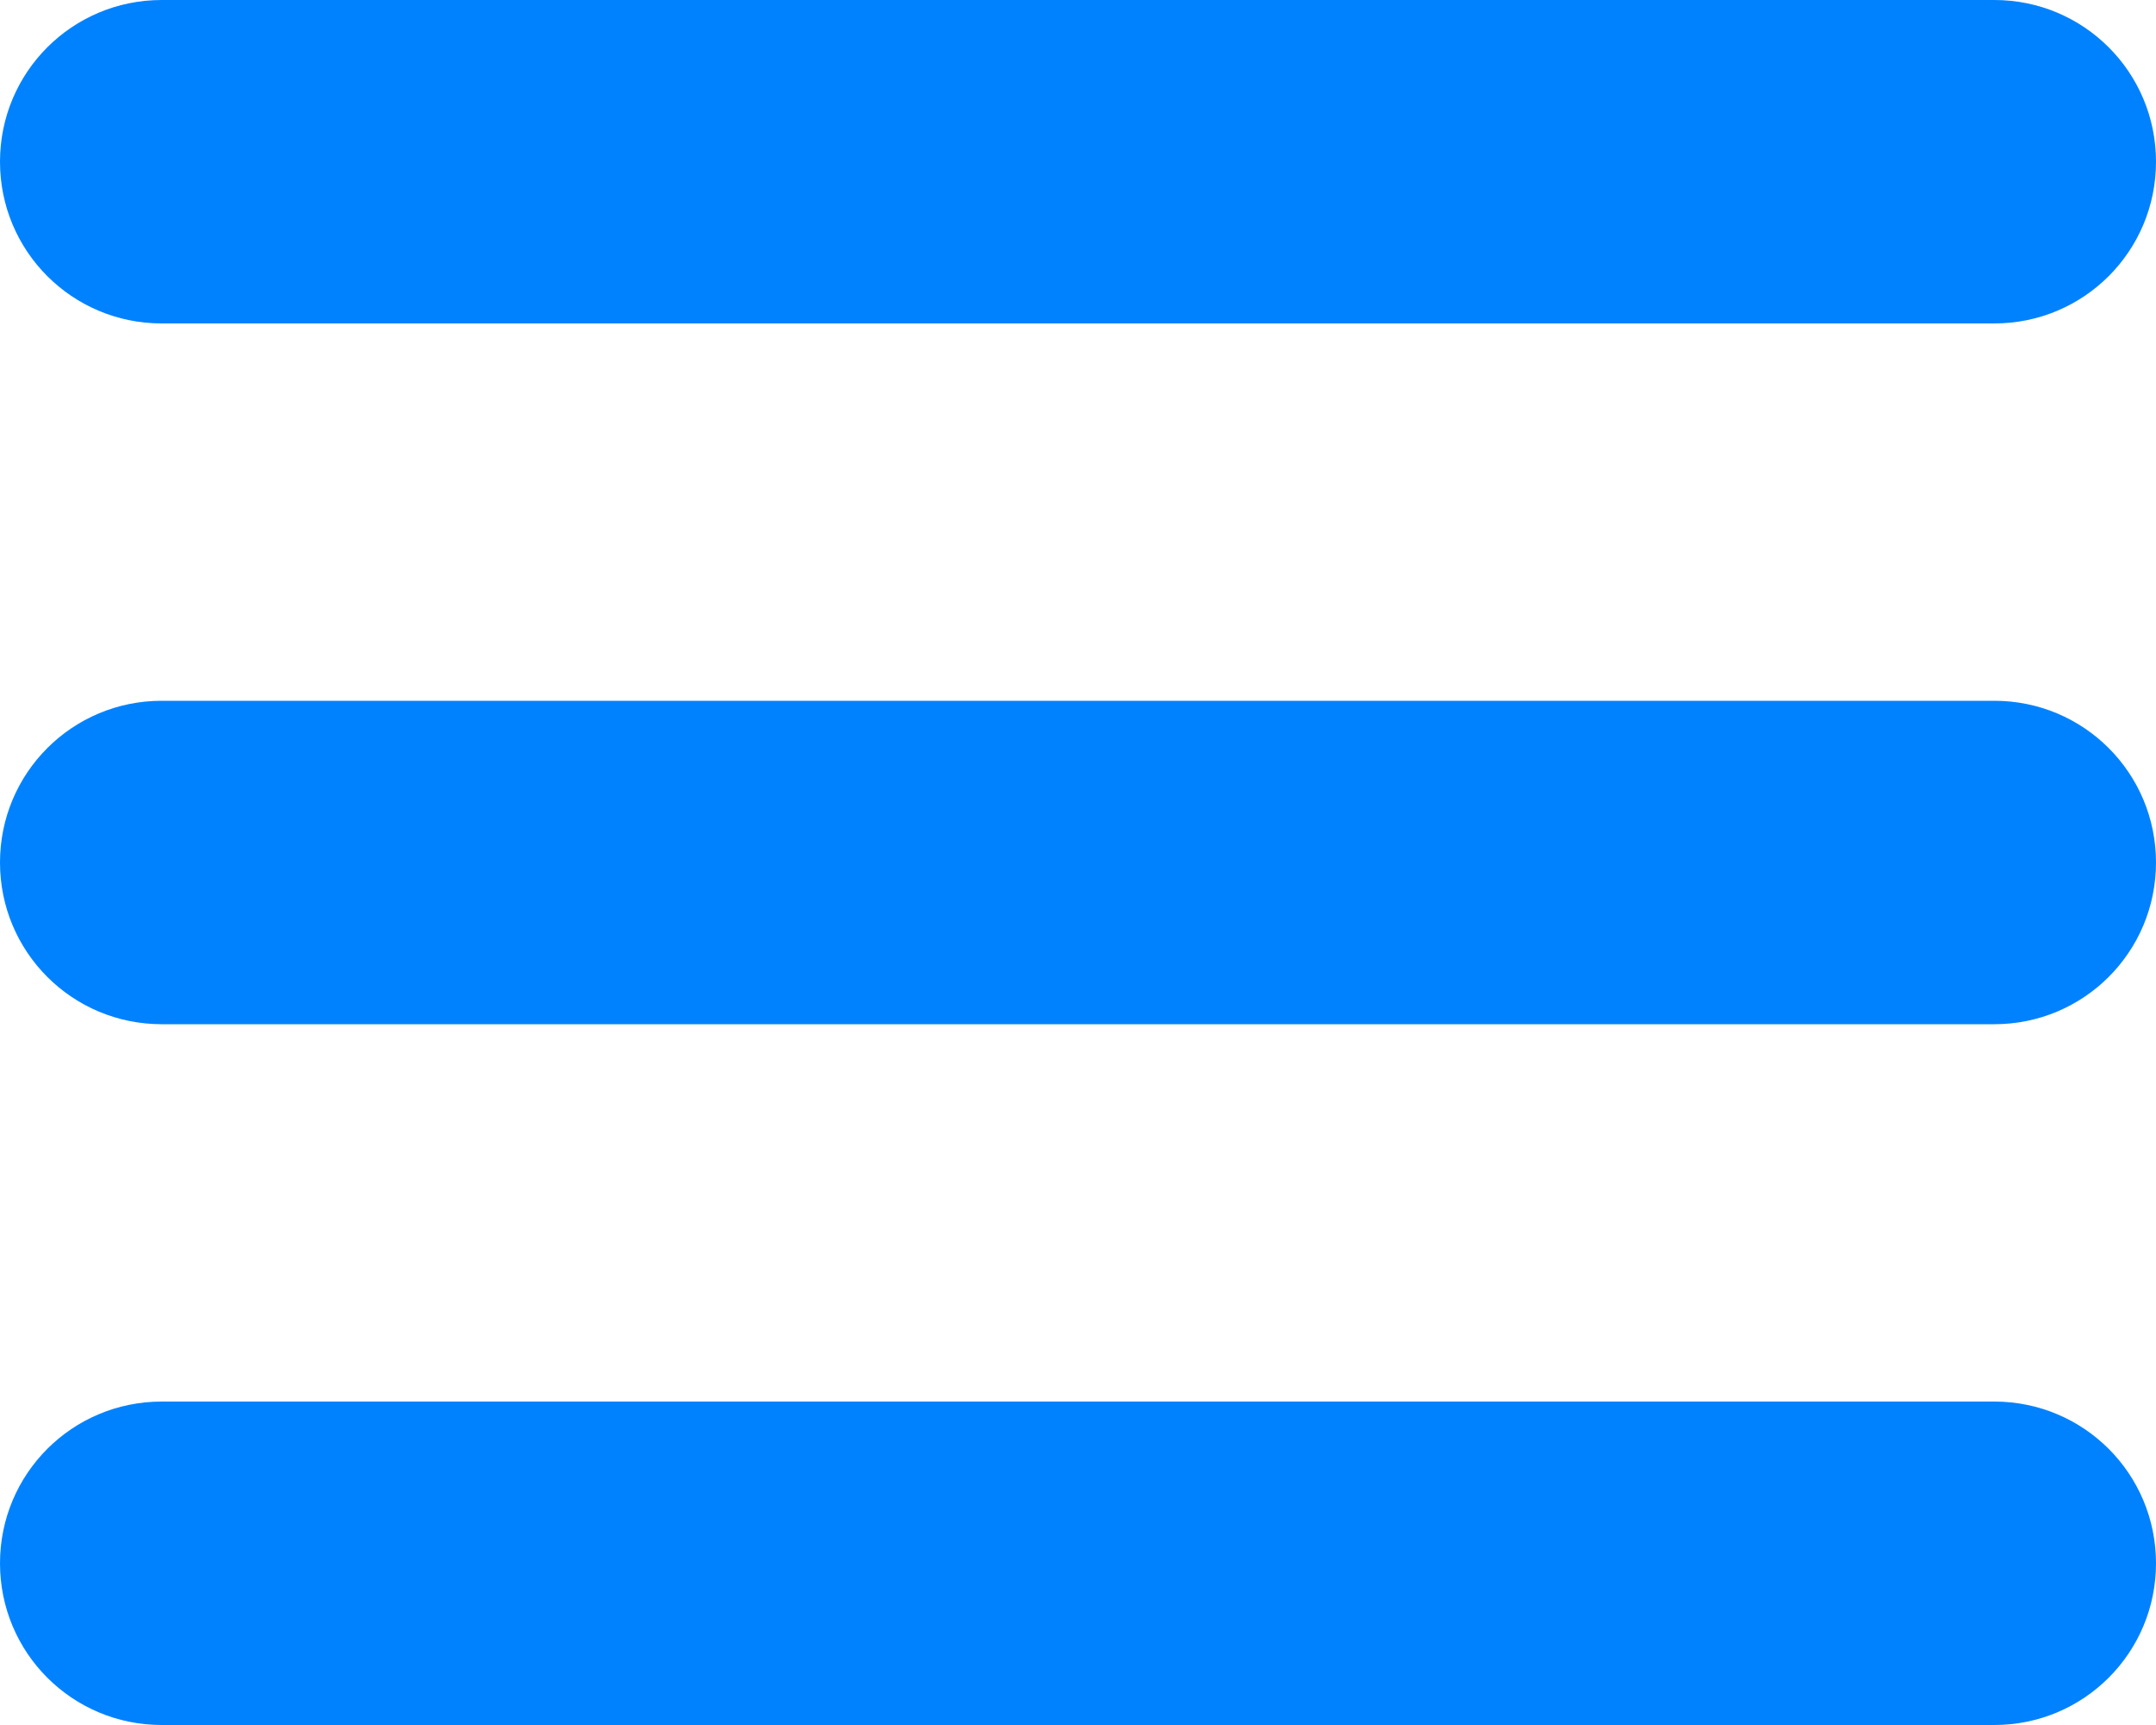
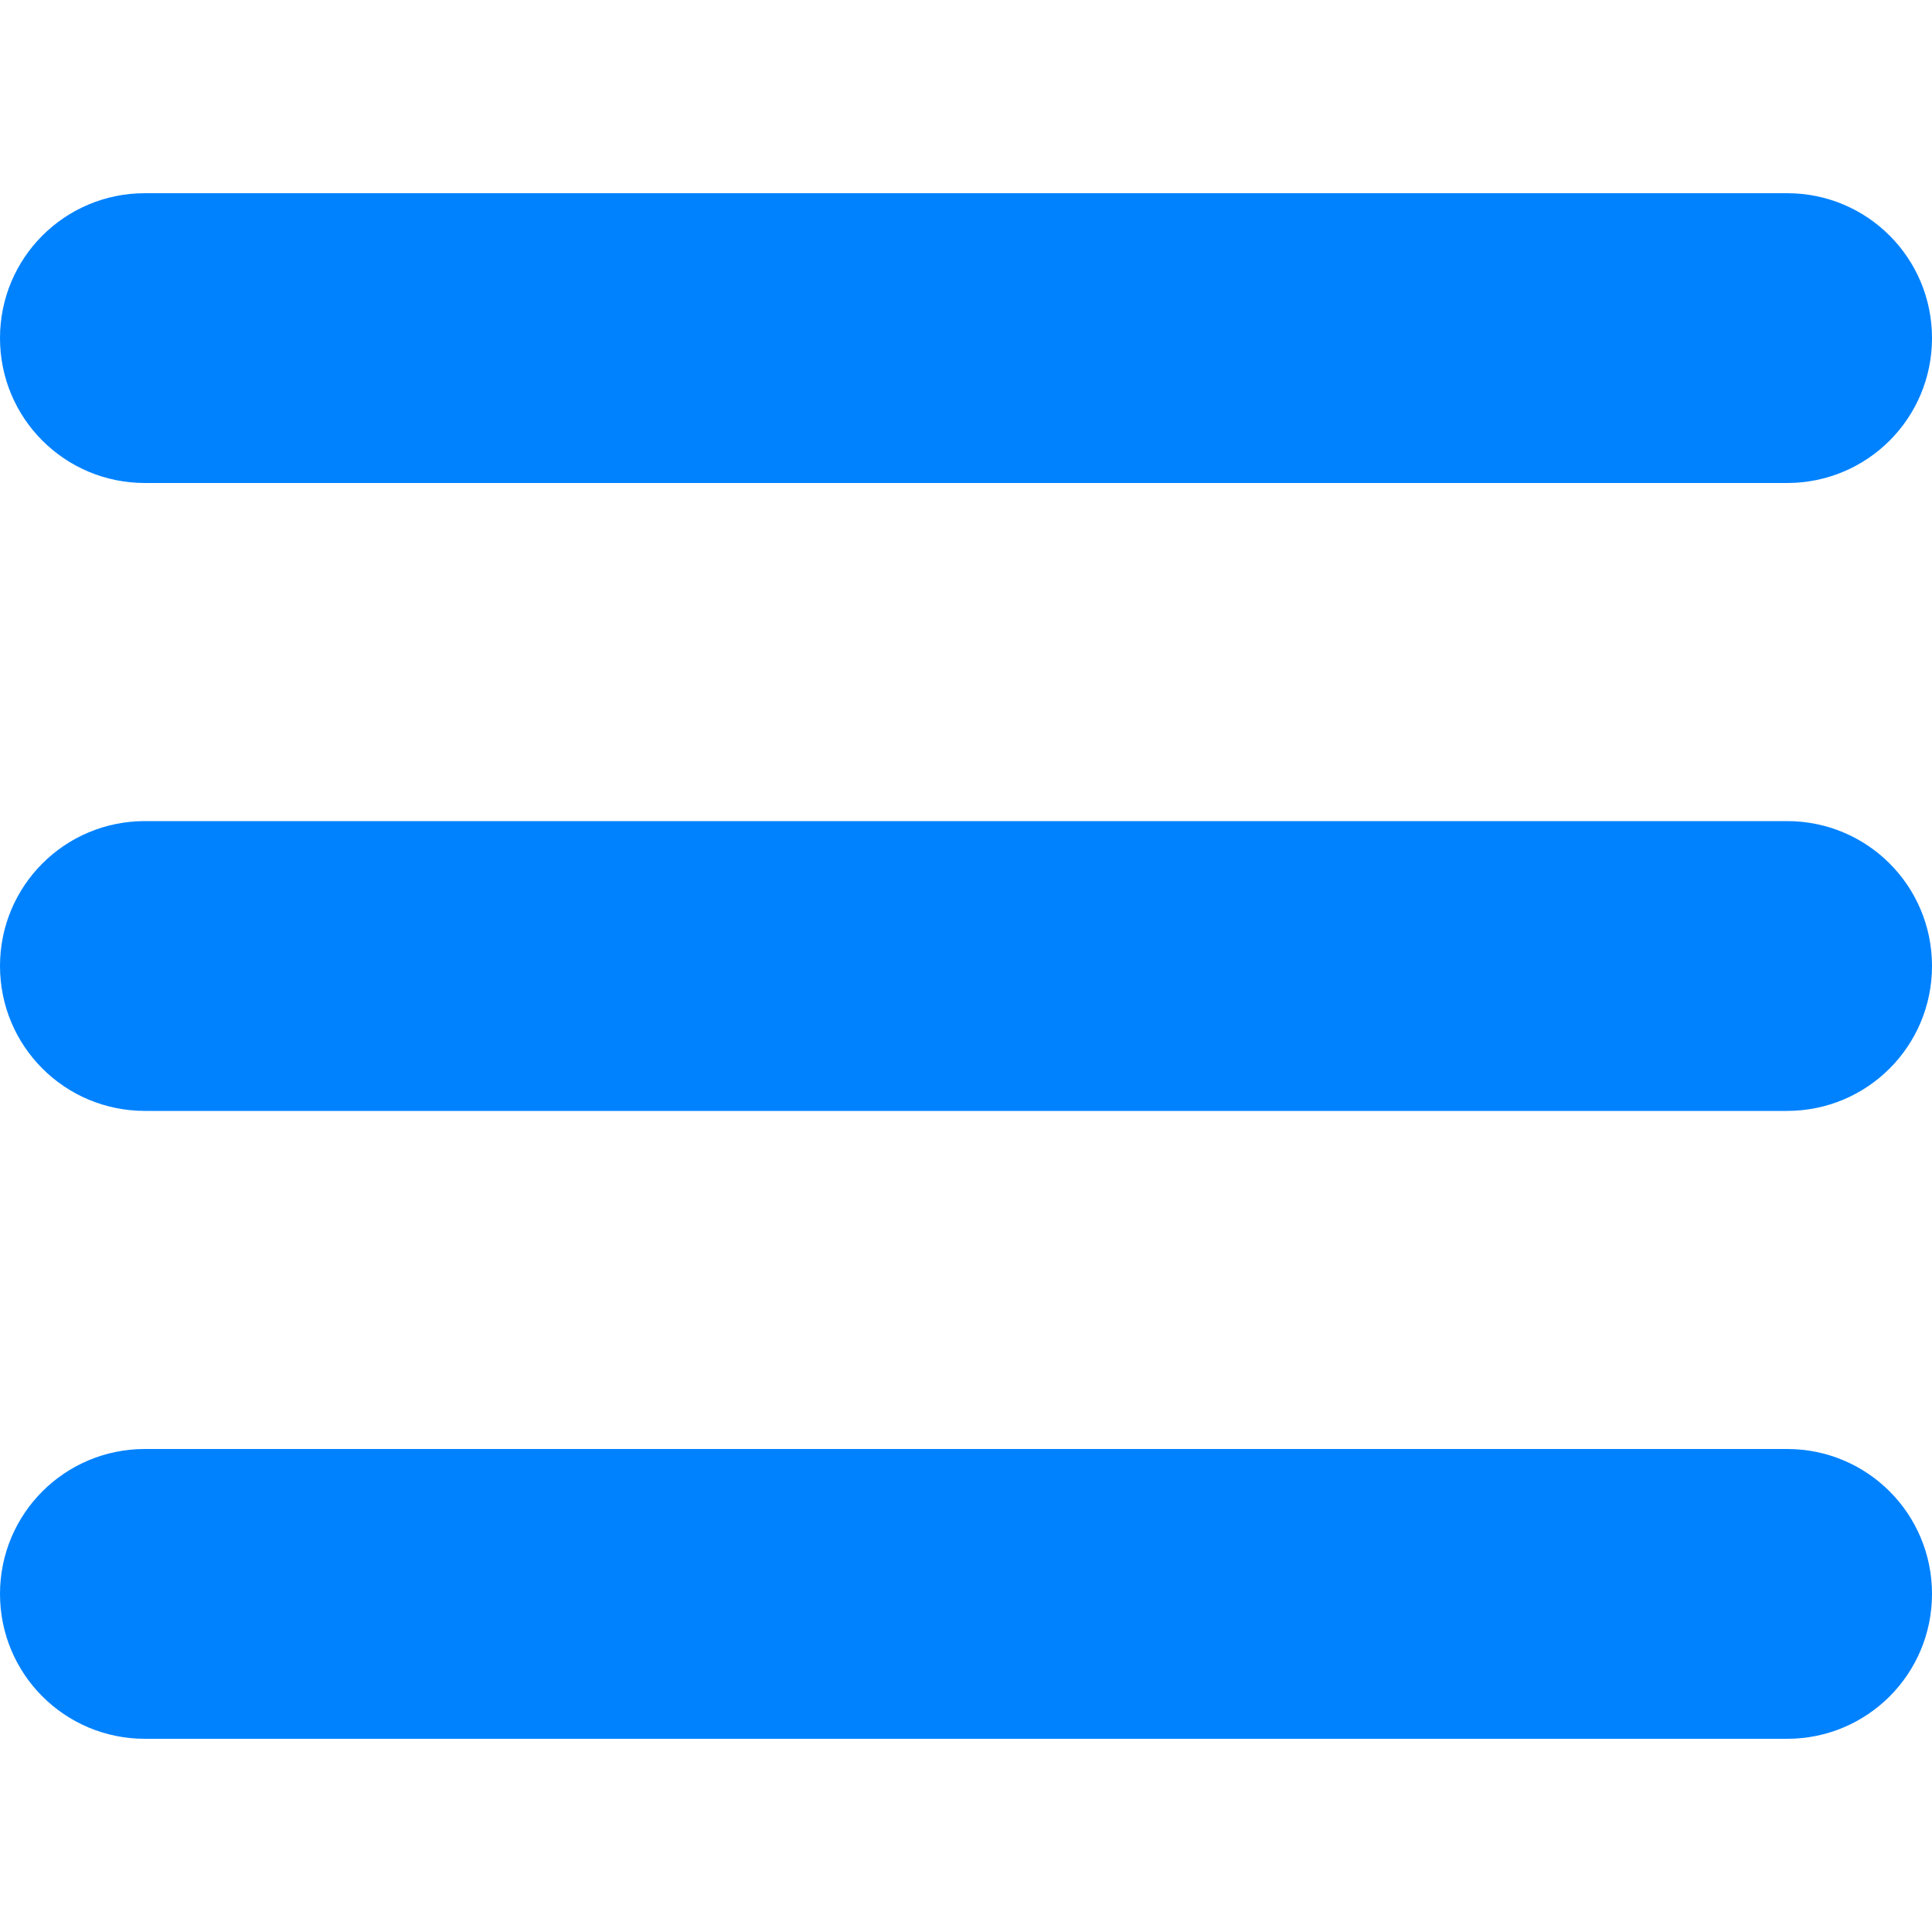
- <svg xmlns="http://www.w3.org/2000/svg" id="Layer_1" data-name="Layer 1" viewBox="0 0 40 32" width="40" height="32">
+ <svg xmlns="http://www.w3.org/2000/svg" id="Layer_1" data-name="Layer 1" viewBox="0 0 40 32" width="32" height="32">
  <defs>
    <style>
      .cls-1 {
        fill: #0082ff;
      }
    </style>
  </defs>
  <path id="Rectangle_23" data-name="Rectangle 23" class="cls-1" d="M3,0h34c1.66,0,3,1.34,3,3h0c0,1.66-1.34,3-3,3H3c-1.66,0-3-1.34-3-3h0C0,1.34,1.34,0,3,0Z" />
  <path id="Rectangle_24" data-name="Rectangle 24" class="cls-1" d="M3,13h34c1.66,0,3,1.34,3,3h0c0,1.66-1.34,3-3,3H3c-1.66,0-3-1.34-3-3h0c0-1.66,1.34-3,3-3Z" />
  <path id="Rectangle_25" data-name="Rectangle 25" class="cls-1" d="M3,26h34c1.66,0,3,1.34,3,3h0c0,1.66-1.34,3-3,3H3c-1.66,0-3-1.34-3-3h0c0-1.66,1.34-3,3-3Z" />
</svg>
